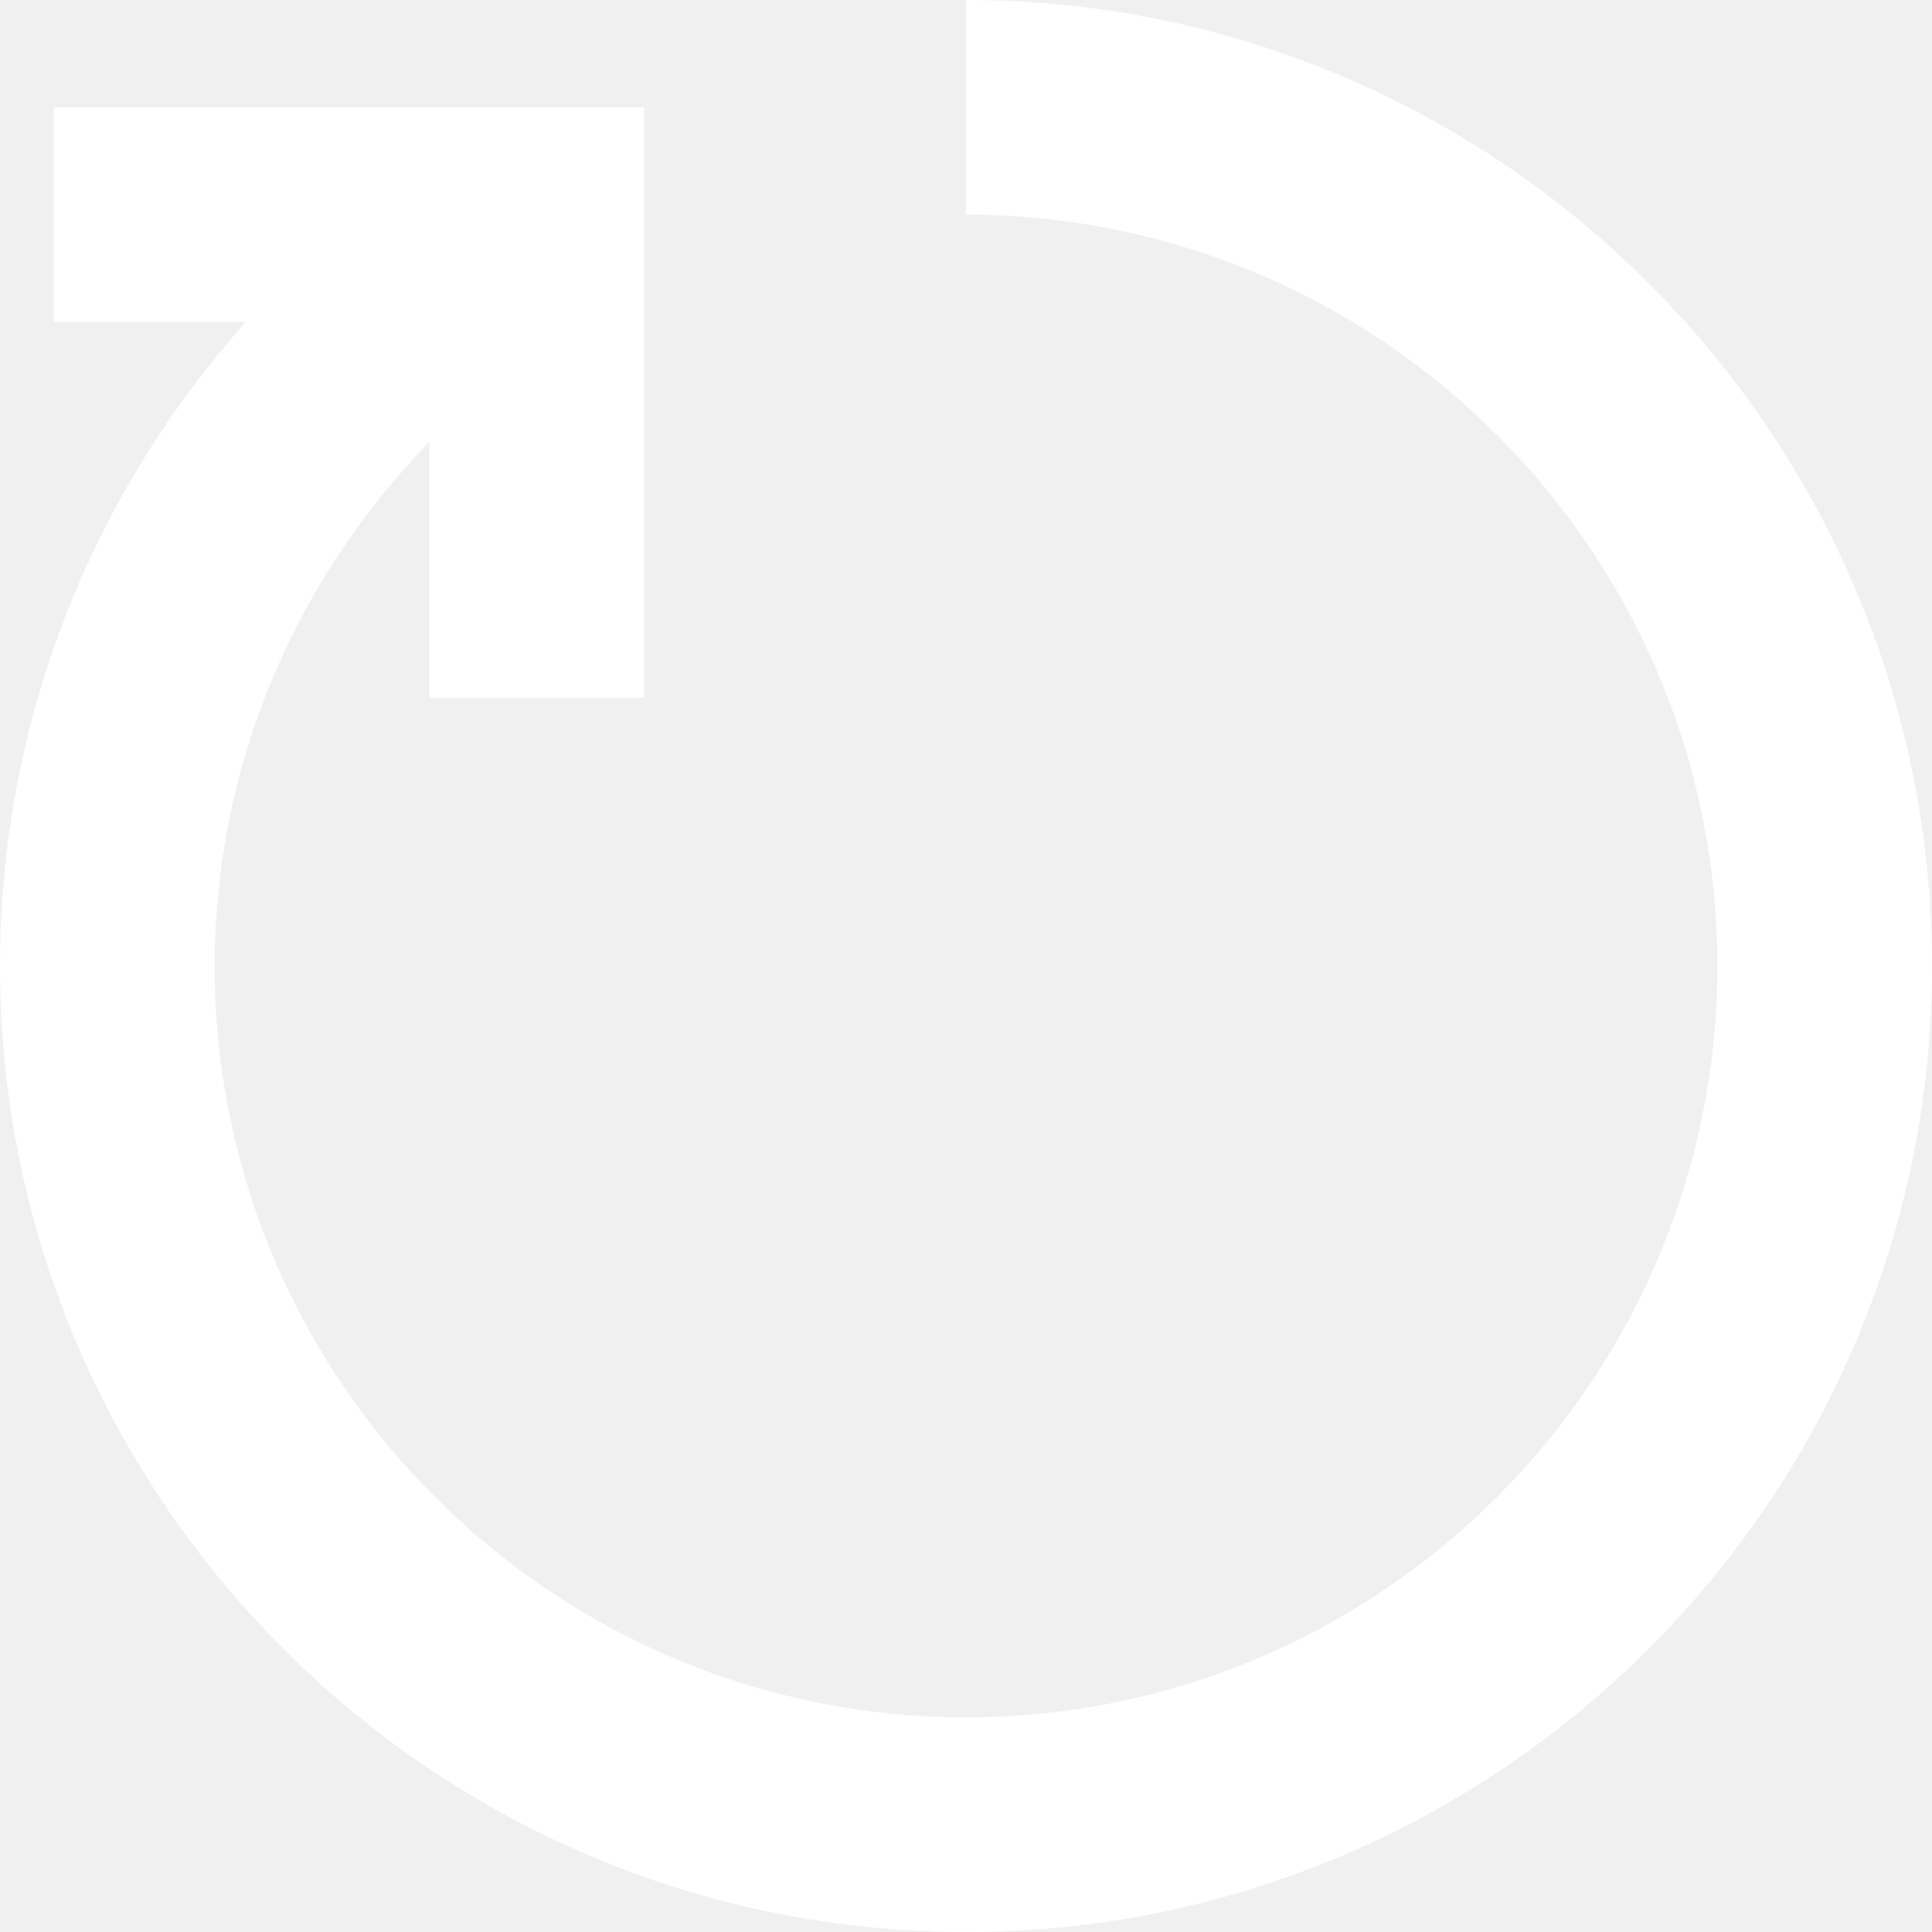
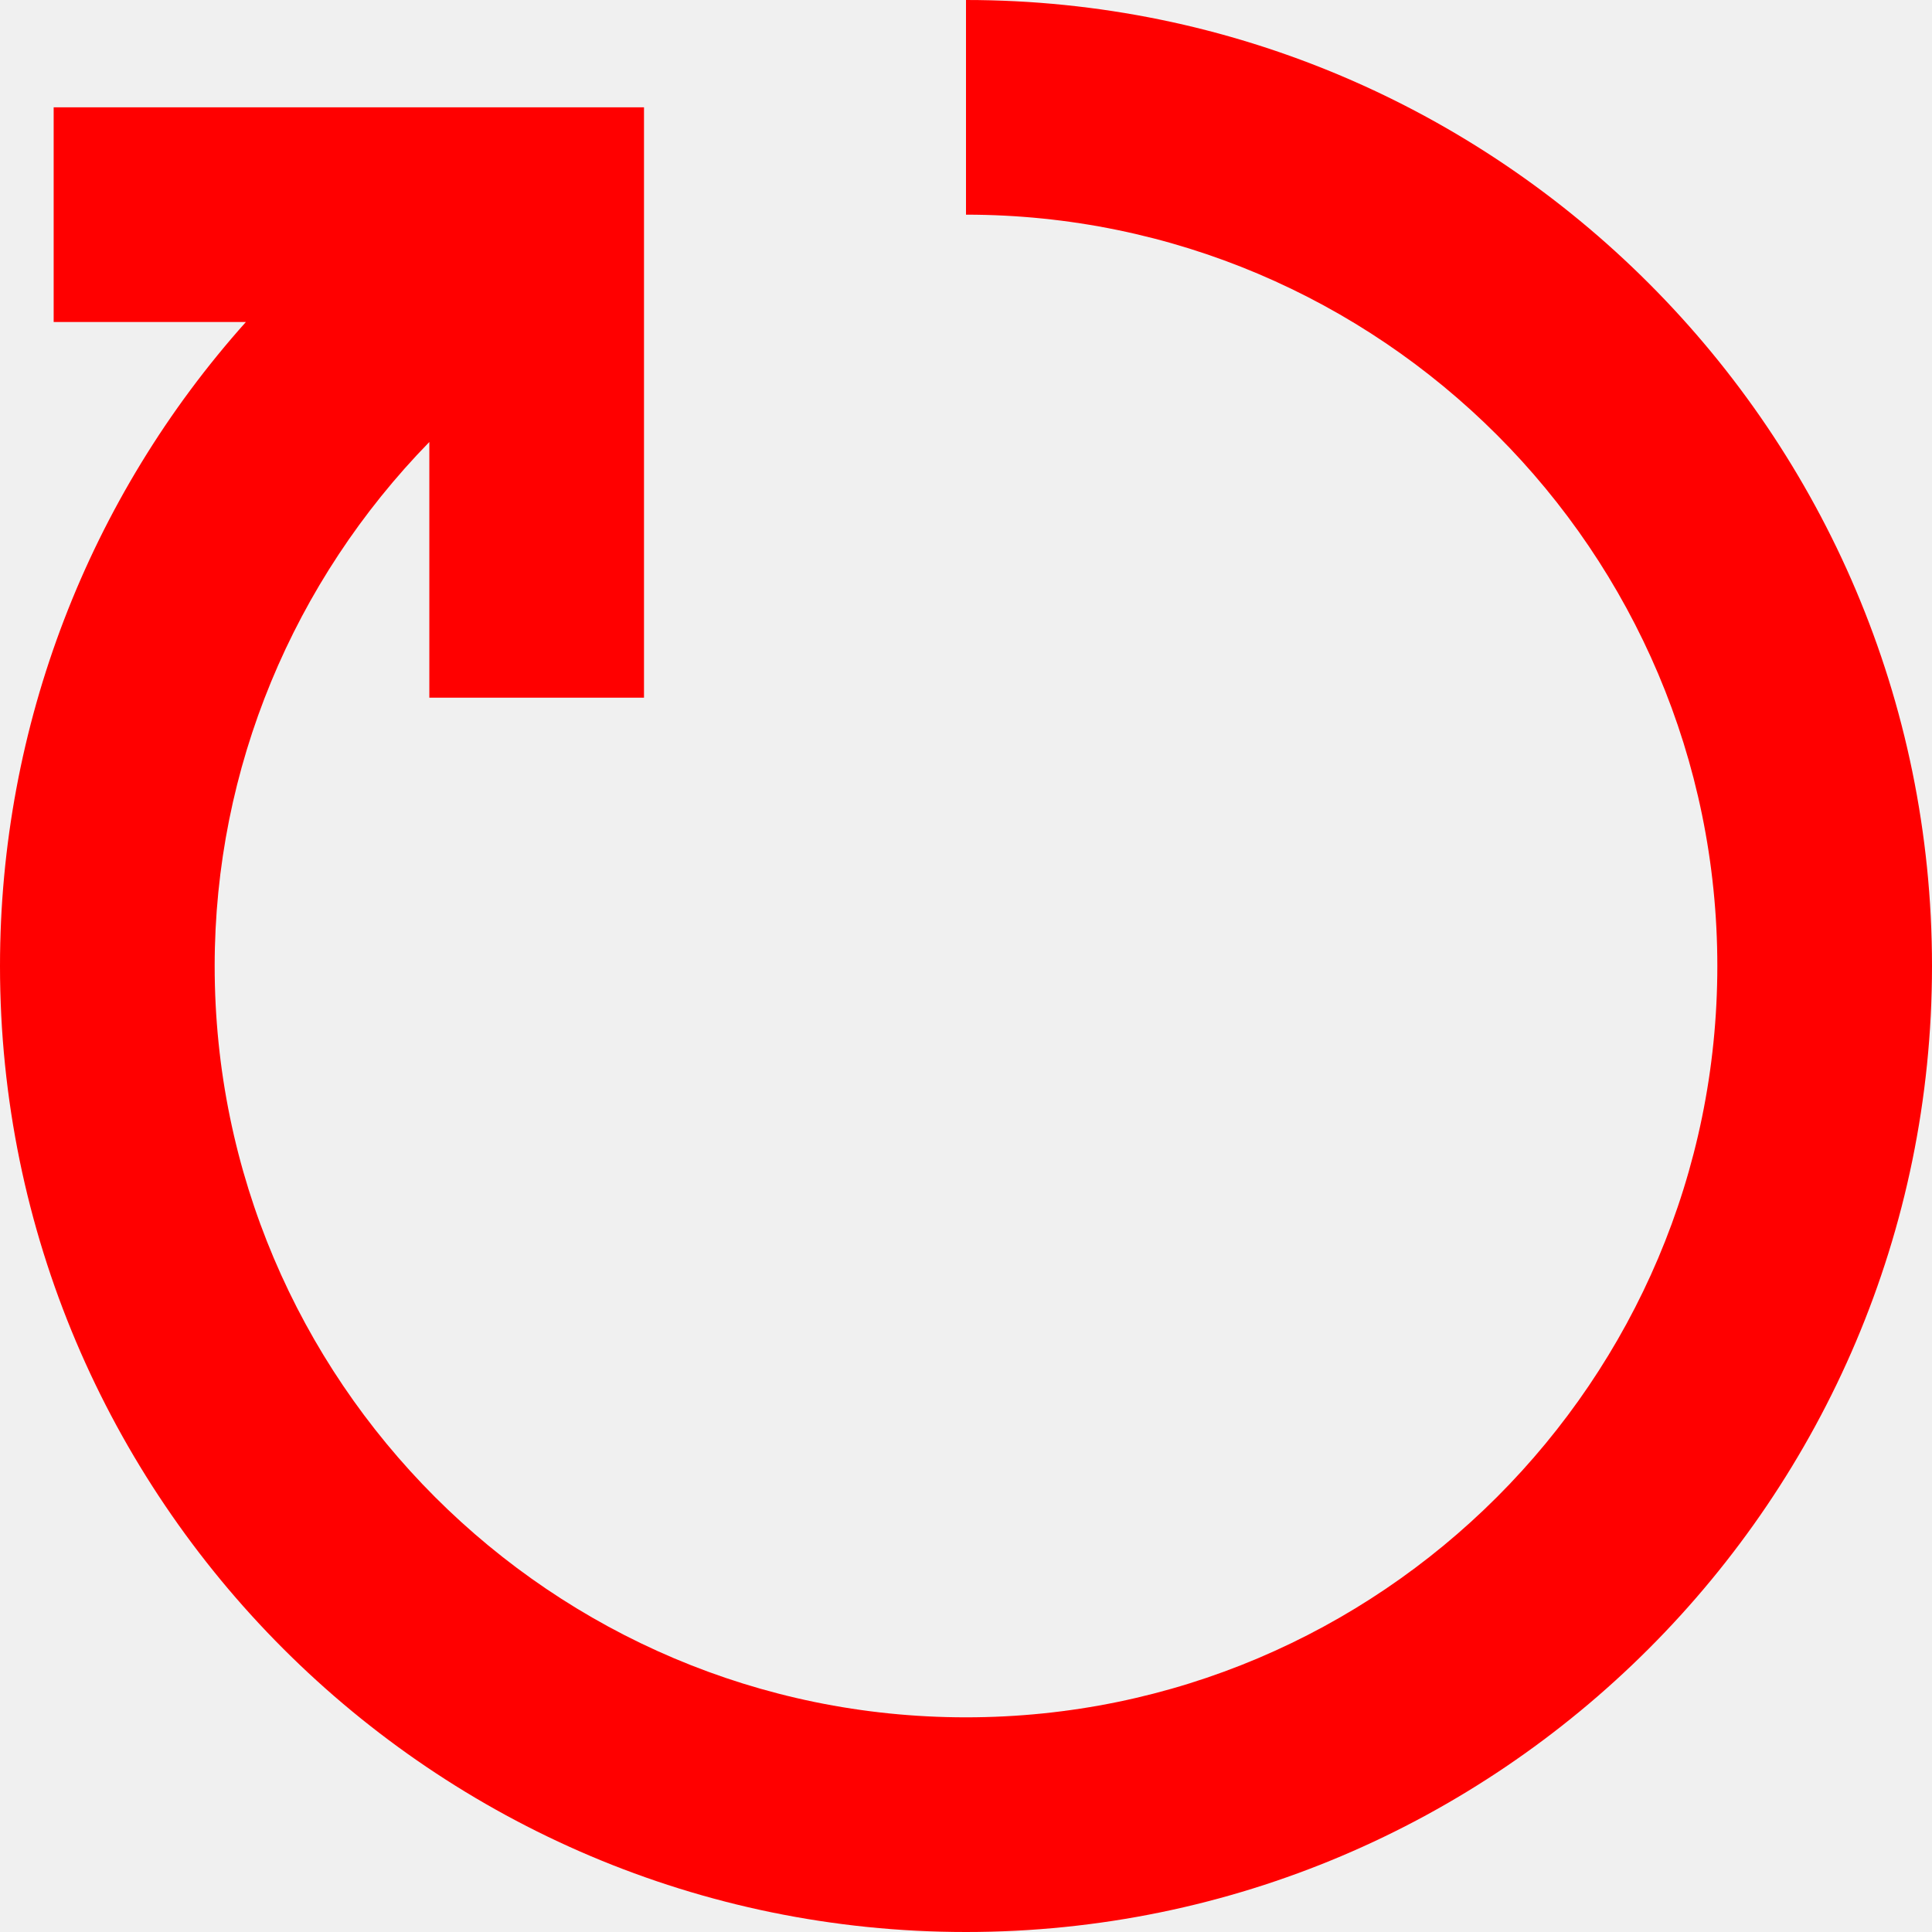
- <svg xmlns="http://www.w3.org/2000/svg" fill="#ffffff" width="800px" height="800px" viewBox="0 0 1920 1920">
+ <svg xmlns="http://www.w3.org/2000/svg" fill="#FF0000" width="800px" height="800px" viewBox="0 0 1920 1920">
  <path d="M960 0v213.333c411.627 0 746.667 334.934 746.667 746.667S1371.627 1706.667 960 1706.667 213.333 1371.733 213.333 960c0-197.013 78.4-382.507 213.334-520.747v254.08H640V106.667H53.333V320h191.04C88.64 494.08 0 720.96 0 960c0 529.28 430.613 960 960 960s960-430.72 960-960S1489.387 0 960 0" fill-rule="evenodd" />
</svg>
